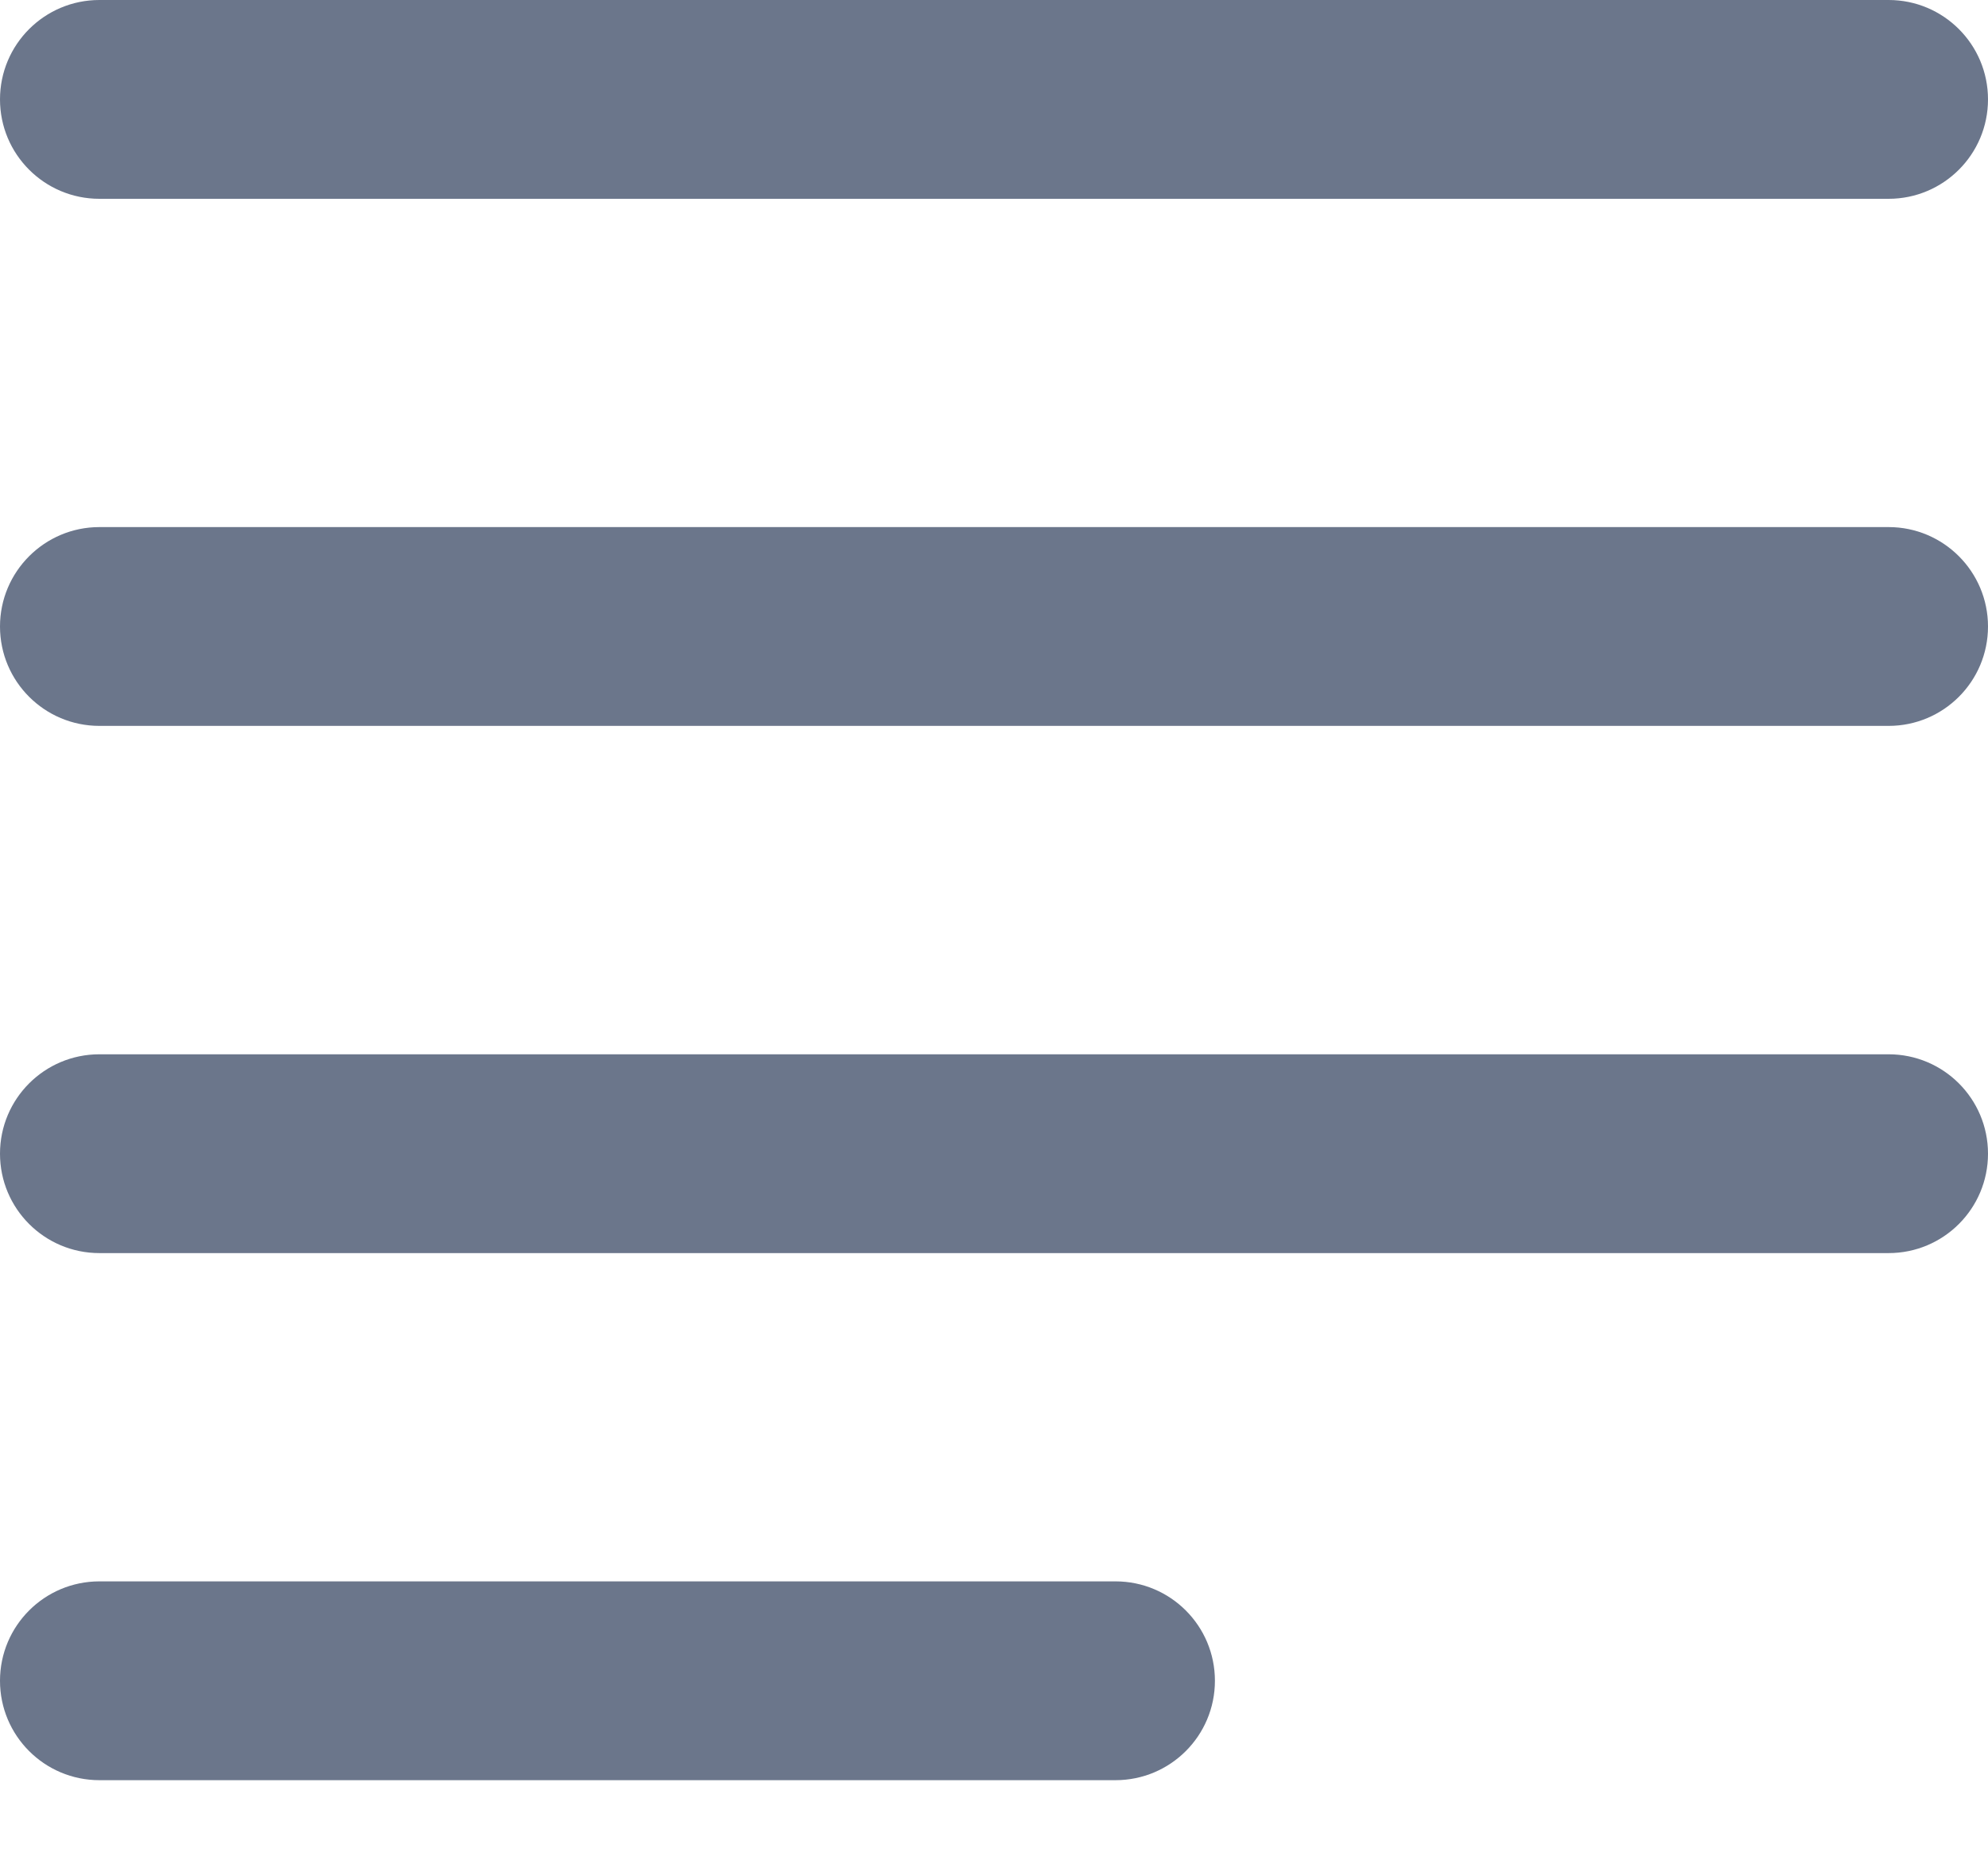
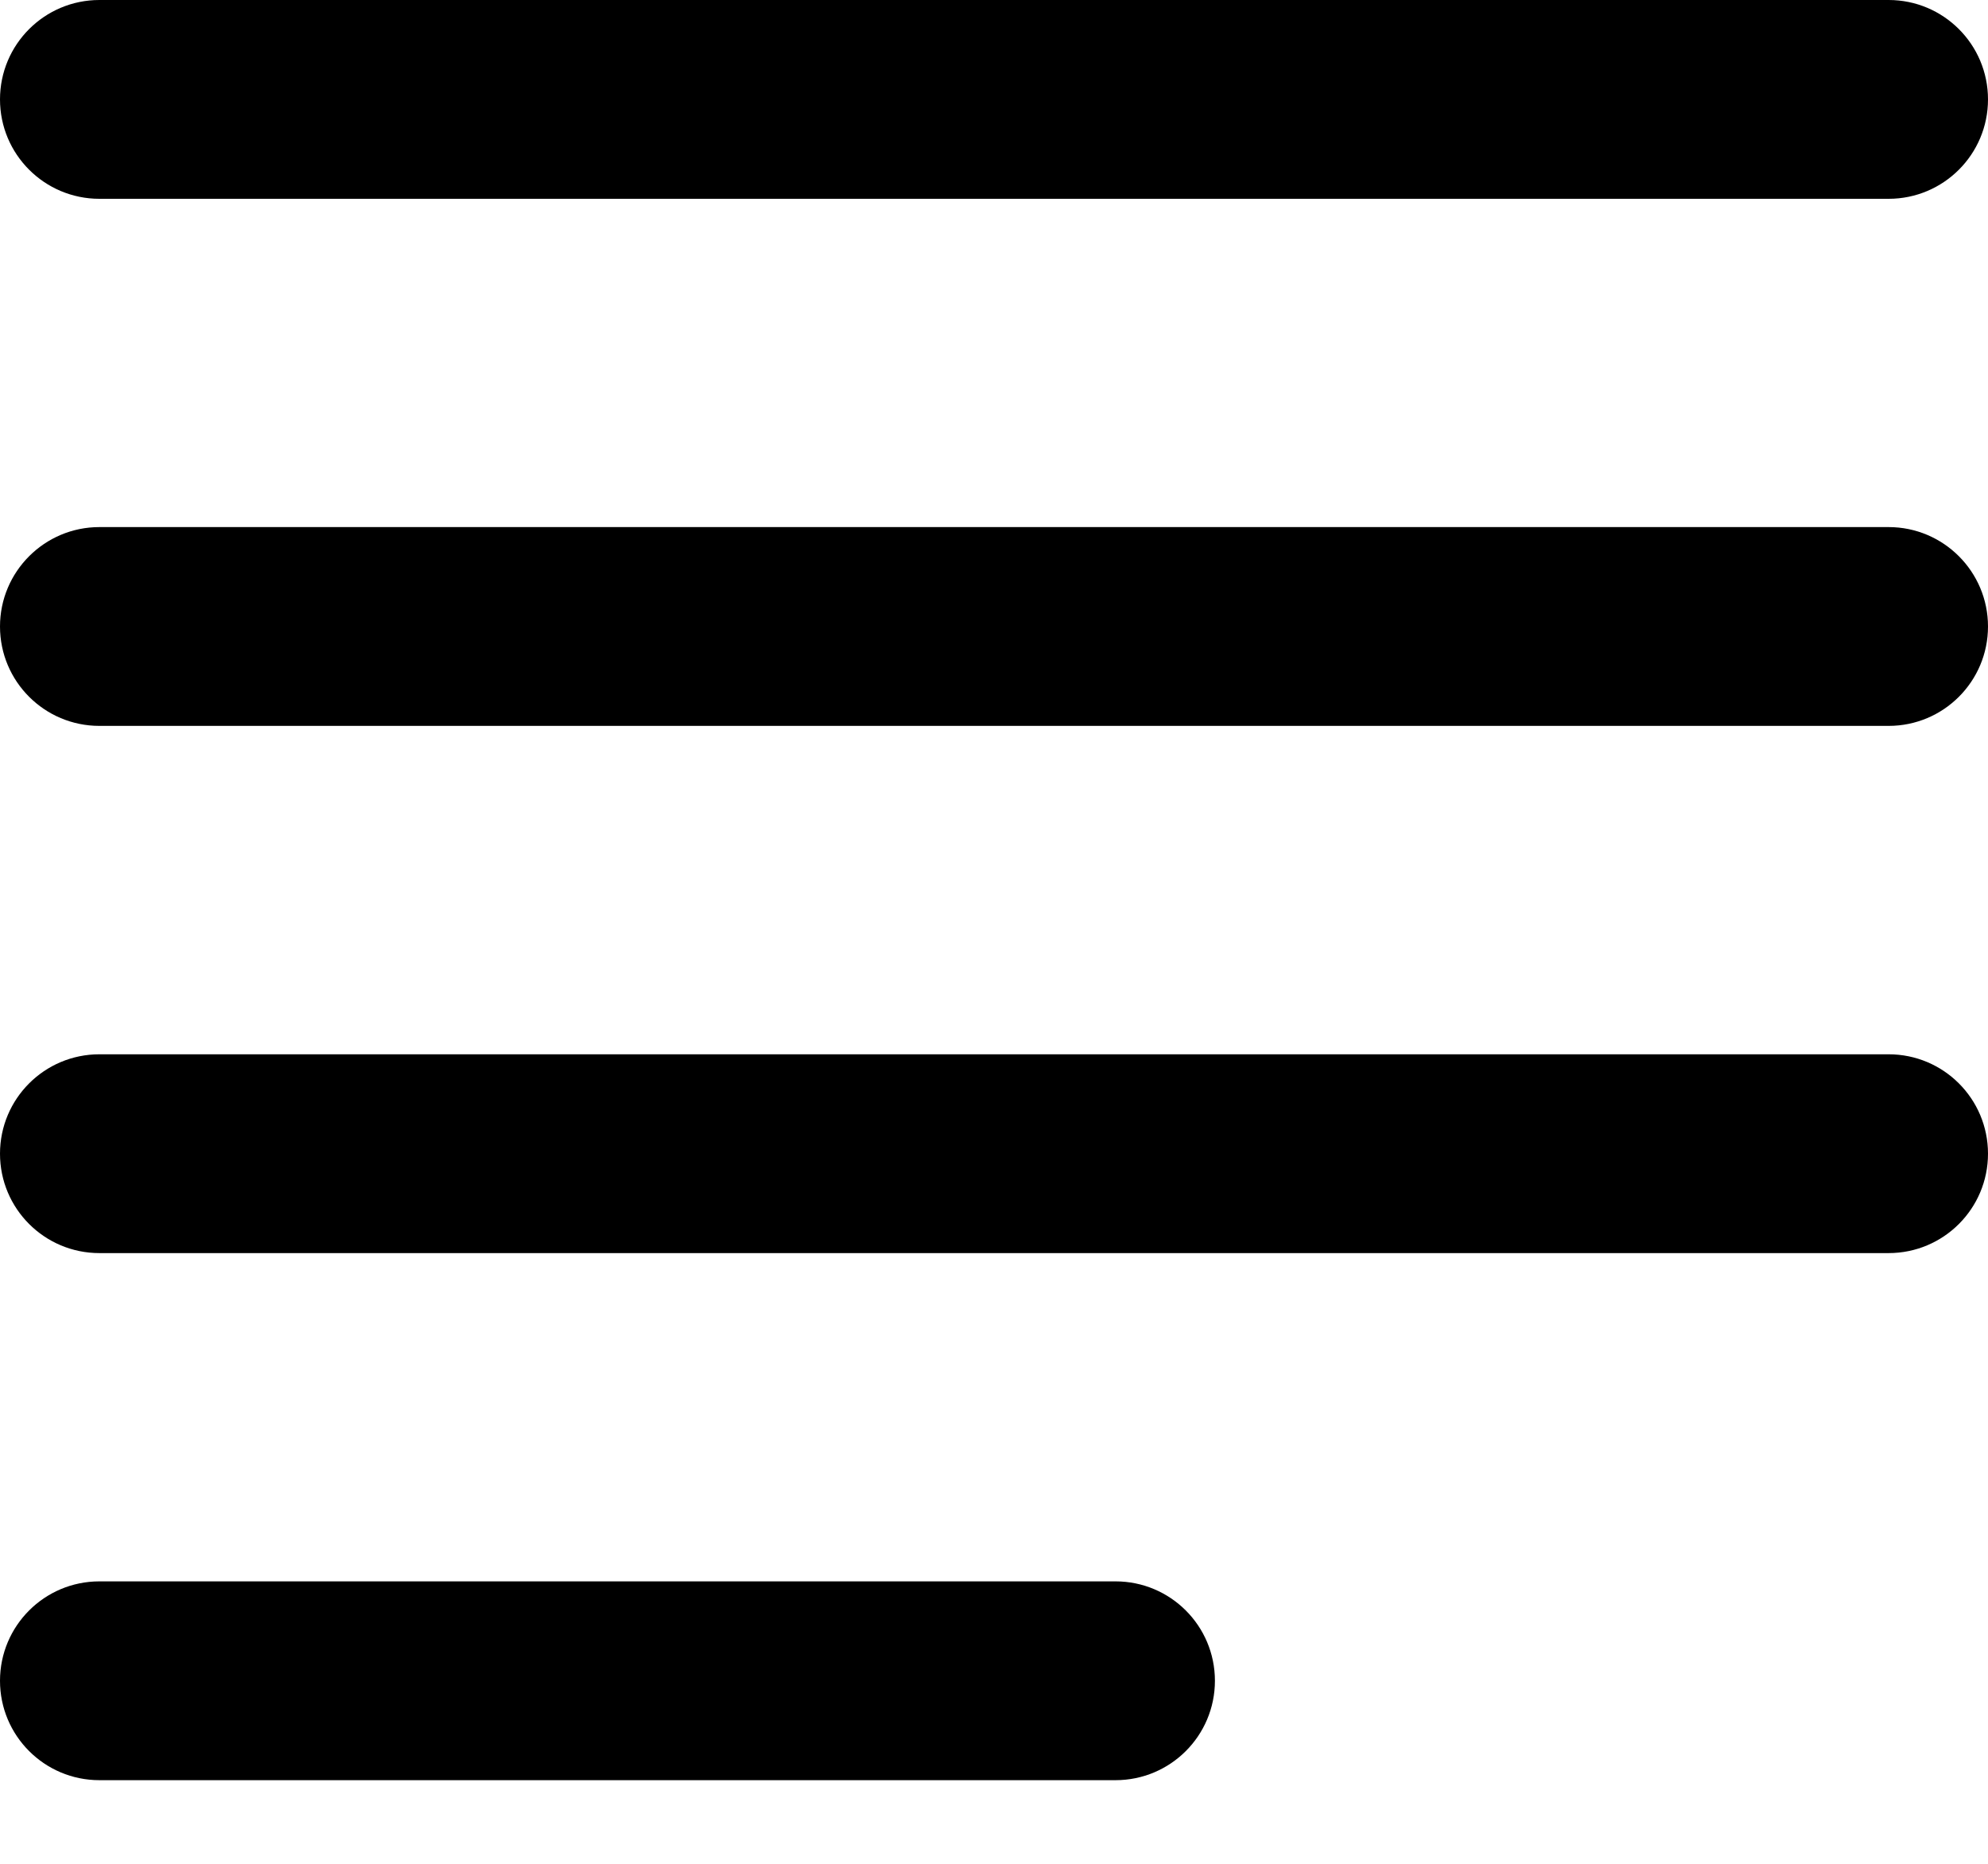
- <svg xmlns="http://www.w3.org/2000/svg" width="16" height="15" viewBox="0 0 16 15" fill="none">
-   <path fill-rule="evenodd" clip-rule="evenodd" d="M0.8 0C0.358 0 0 0.358 0 0.8C0 1.242 0.358 1.6 0.8 1.6H15.2C15.642 1.6 16 1.242 16 0.8C16 0.358 15.642 0 15.2 0H0.8ZM0 5.042C0 4.601 0.358 4.242 0.8 4.242H15.2C15.642 4.242 16 4.601 16 5.042C16 5.484 15.642 5.842 15.2 5.842H0.8C0.358 5.842 0 5.484 0 5.042ZM0.8 8.485C0.358 8.485 0 8.843 0 9.285C0 9.727 0.358 10.085 0.8 10.085H15.2C15.642 10.085 16 9.727 16 9.285C16 8.843 15.642 8.485 15.2 8.485H0.8ZM0.8 12.727C0.358 12.727 0 13.085 0 13.527C0 13.969 0.358 14.327 0.8 14.327H8.978C9.42 14.327 9.778 13.969 9.778 13.527C9.778 13.085 9.42 12.727 8.978 12.727H0.8Z" fill="#6B768B" />
+ <svg xmlns="http://www.w3.org/2000/svg" width="16" height="15" viewBox="0 0 16 15">
+   <path fill-rule="evenodd" clip-rule="evenodd" d="M0.8 0C0.358 0 0 0.358 0 0.8C0 1.242 0.358 1.6 0.8 1.6H15.2C15.642 1.6 16 1.242 16 0.8C16 0.358 15.642 0 15.2 0H0.8ZM0 5.042C0 4.601 0.358 4.242 0.8 4.242H15.2C15.642 4.242 16 4.601 16 5.042C16 5.484 15.642 5.842 15.2 5.842H0.8C0.358 5.842 0 5.484 0 5.042ZM0.8 8.485C0.358 8.485 0 8.843 0 9.285C0 9.727 0.358 10.085 0.8 10.085H15.2C15.642 10.085 16 9.727 16 9.285C16 8.843 15.642 8.485 15.2 8.485H0.8ZM0.8 12.727C0.358 12.727 0 13.085 0 13.527C0 13.969 0.358 14.327 0.8 14.327H8.978C9.42 14.327 9.778 13.969 9.778 13.527C9.778 13.085 9.42 12.727 8.978 12.727H0.8Z" />
</svg>
